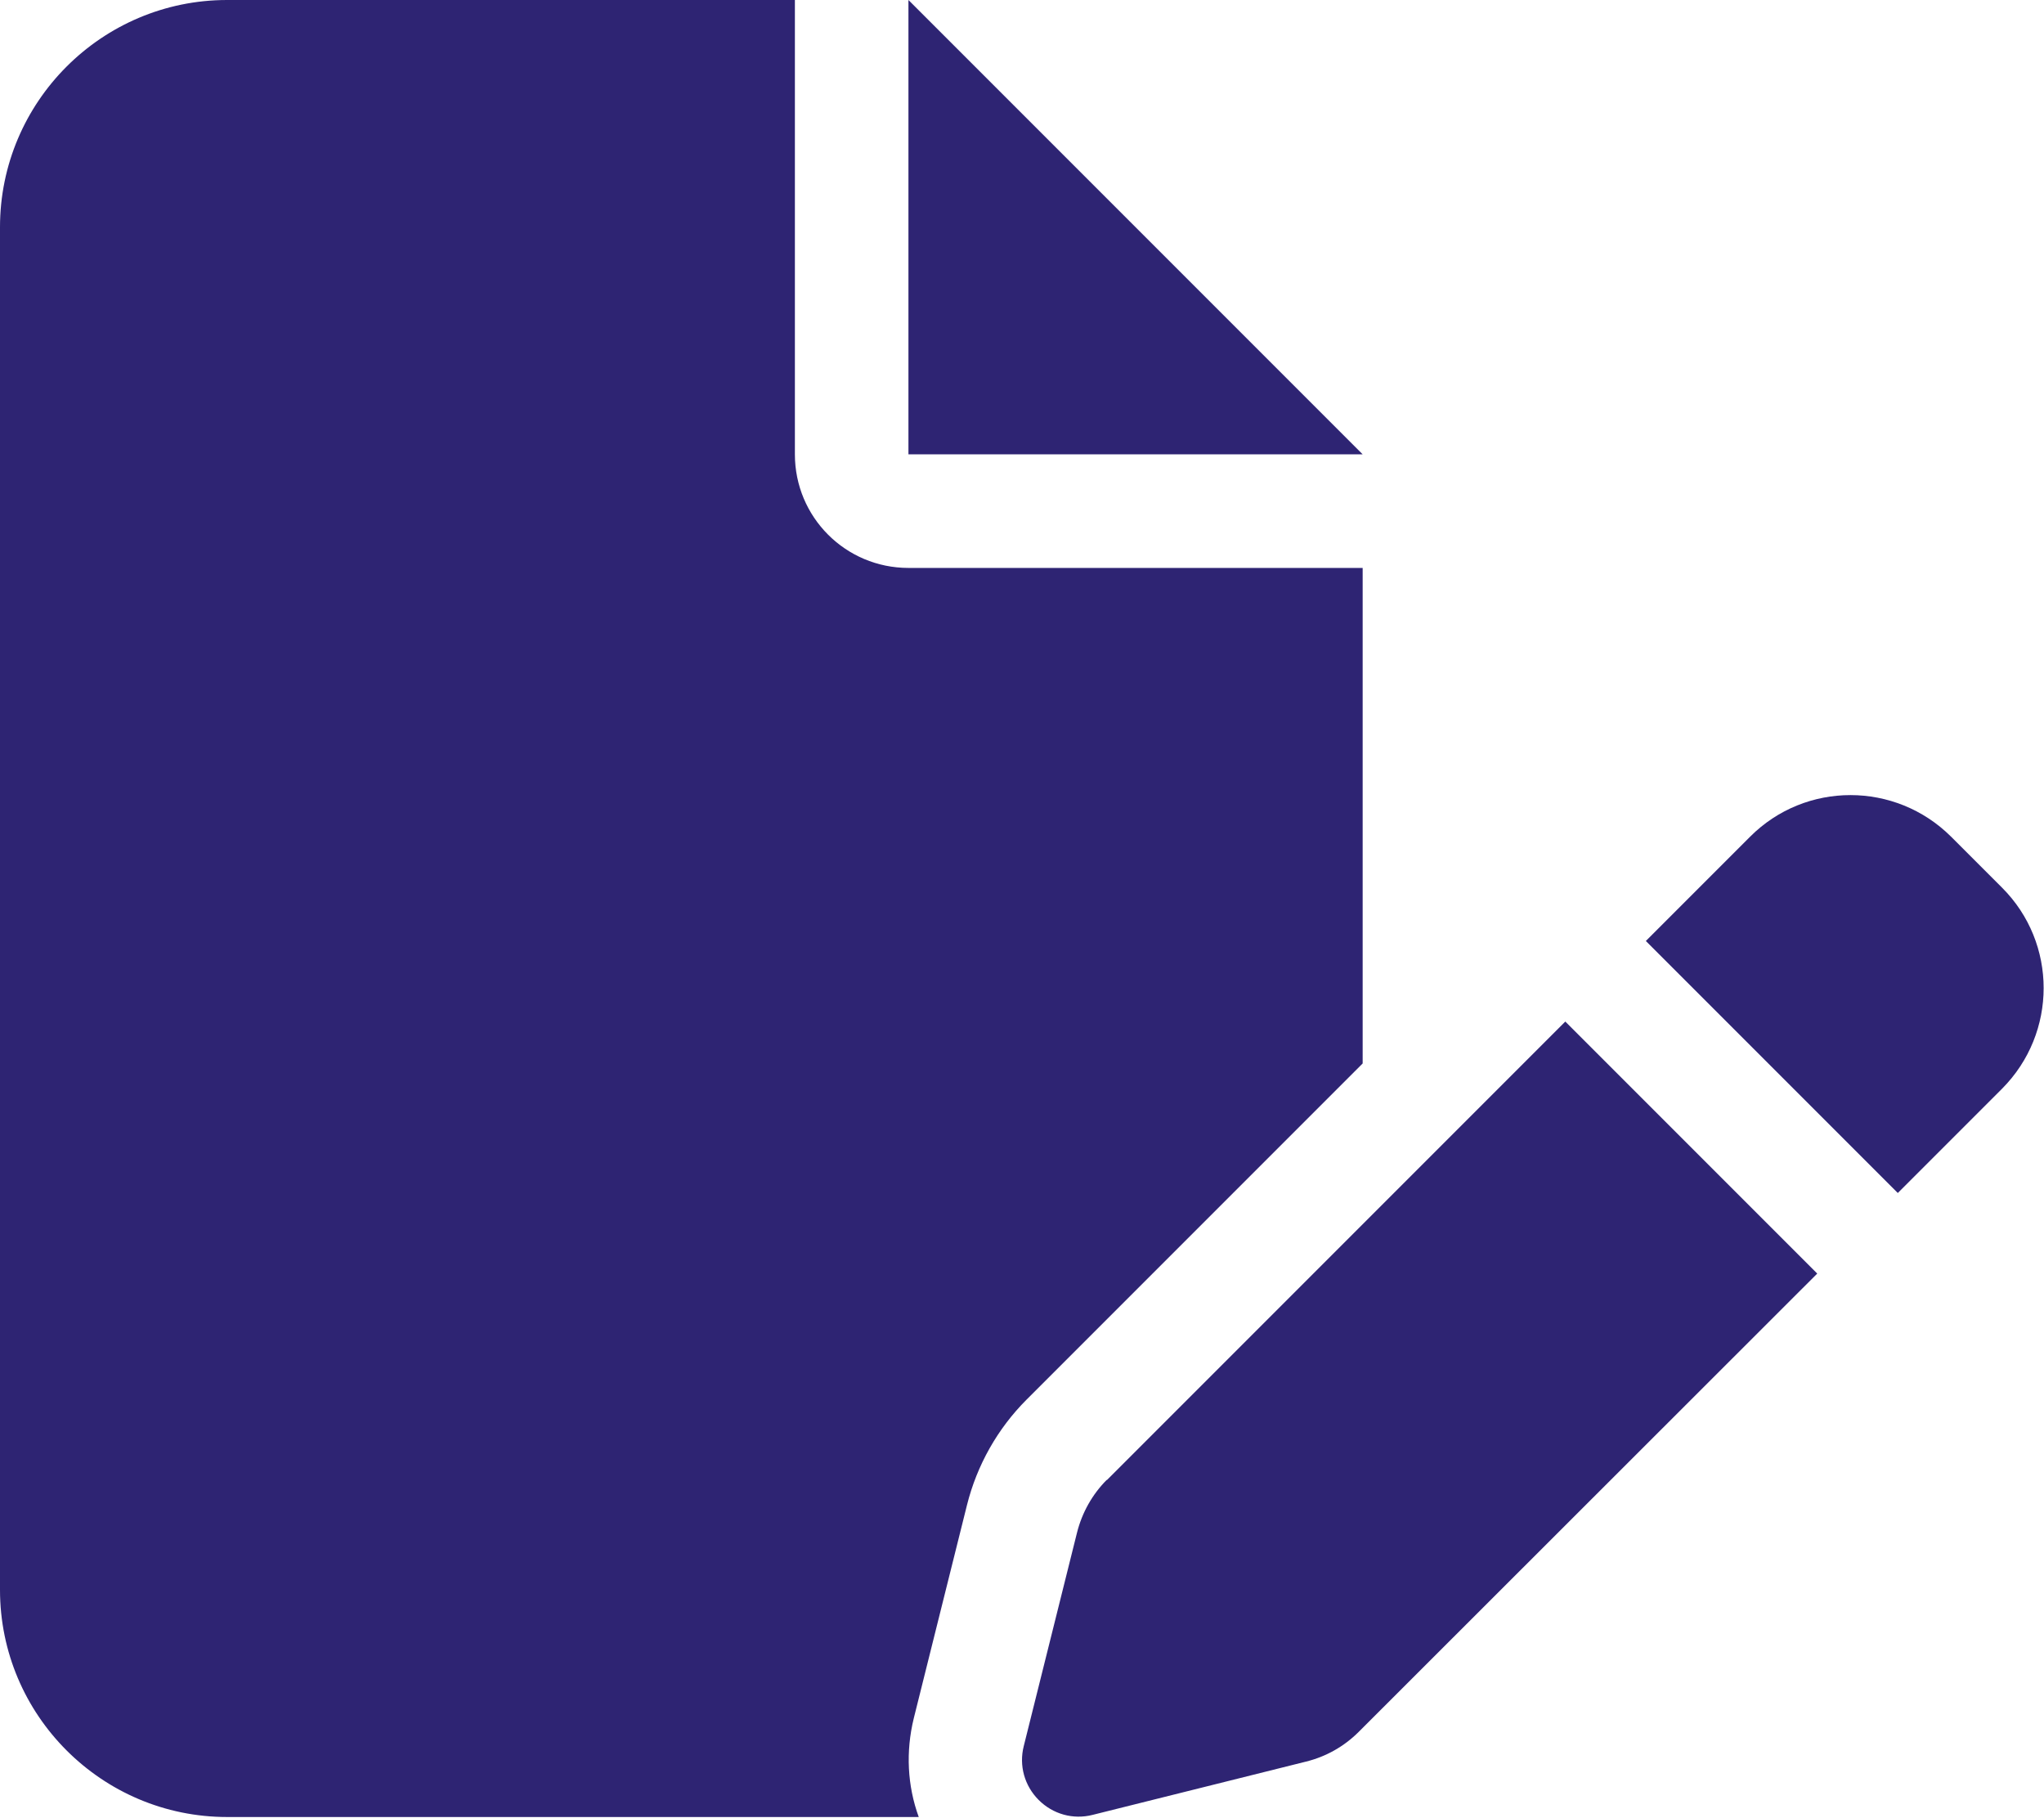
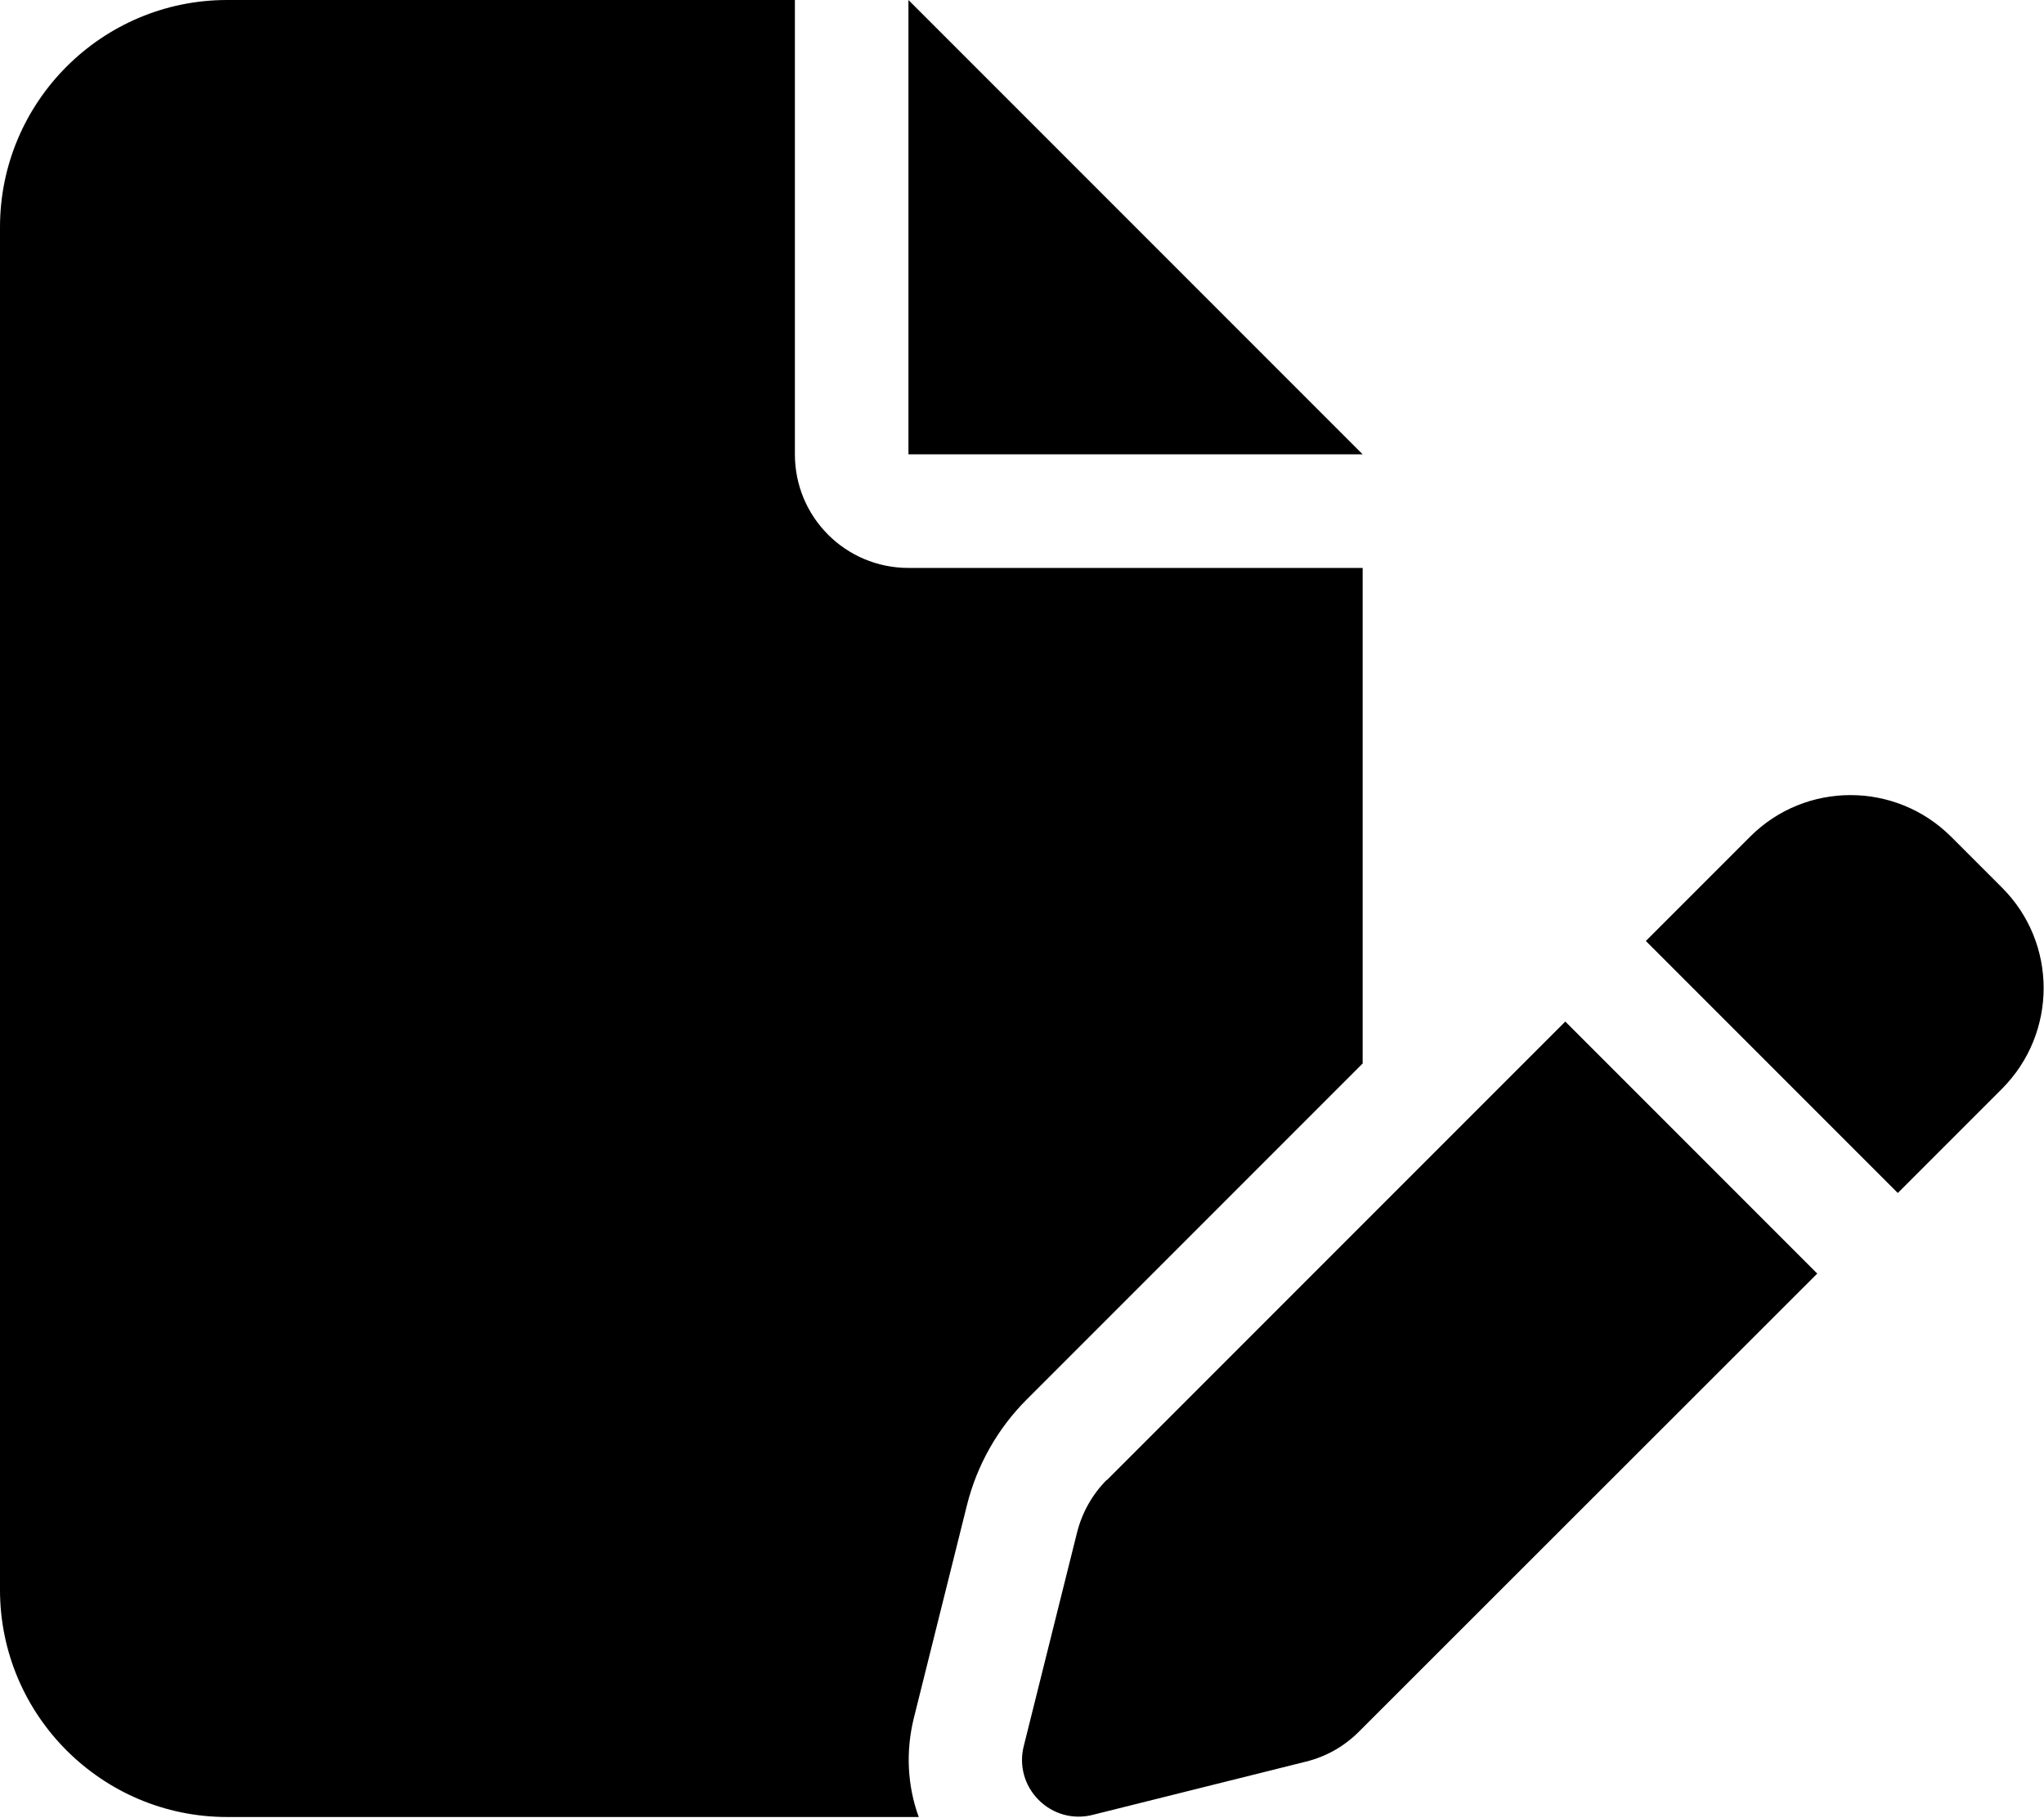
<svg xmlns="http://www.w3.org/2000/svg" height="16" width="18" viewBox="0 0 576 512">
-   <path opacity="1" fill="#2e2473" d="M0 64C0 28.7 28.7 0 64 0H224V128c0 17.7 14.3 32 32 32H384V299.6l-94.7 94.7c-8.2 8.2-14 18.5-16.8 29.7l-15 60.1c-2.3 9.4-1.8 19 1.4 27.8H64c-35.3 0-64-28.7-64-64V64zm384 64H256V0L384 128zM549.8 235.7l14.4 14.4c15.6 15.6 15.6 40.9 0 56.6l-29.4 29.4-71-71 29.4-29.4c15.6-15.6 40.9-15.6 56.6 0zM311.9 417L441.1 287.8l71 71L382.9 487.9c-4.1 4.1-9.2 7-14.9 8.4l-60.1 15c-5.5 1.4-11.2-.2-15.2-4.2s-5.6-9.7-4.2-15.2l15-60.1c1.4-5.6 4.3-10.8 8.4-14.9z" />
+   <path opacity="1" fill="#000000" d="M0 64C0 28.7 28.7 0 64 0H224V128c0 17.7 14.3 32 32 32H384V299.6l-94.7 94.7c-8.2 8.2-14 18.5-16.8 29.7l-15 60.1c-2.3 9.4-1.8 19 1.4 27.8H64c-35.3 0-64-28.7-64-64V64zm384 64H256V0L384 128zM549.8 235.7l14.4 14.4c15.6 15.6 15.6 40.9 0 56.6l-29.4 29.4-71-71 29.4-29.4c15.6-15.6 40.9-15.6 56.6 0zM311.9 417L441.1 287.8l71 71L382.9 487.9c-4.1 4.1-9.2 7-14.9 8.4l-60.1 15c-5.5 1.4-11.2-.2-15.2-4.2s-5.6-9.7-4.2-15.2l15-60.1c1.4-5.6 4.3-10.8 8.4-14.9z" />
</svg>
